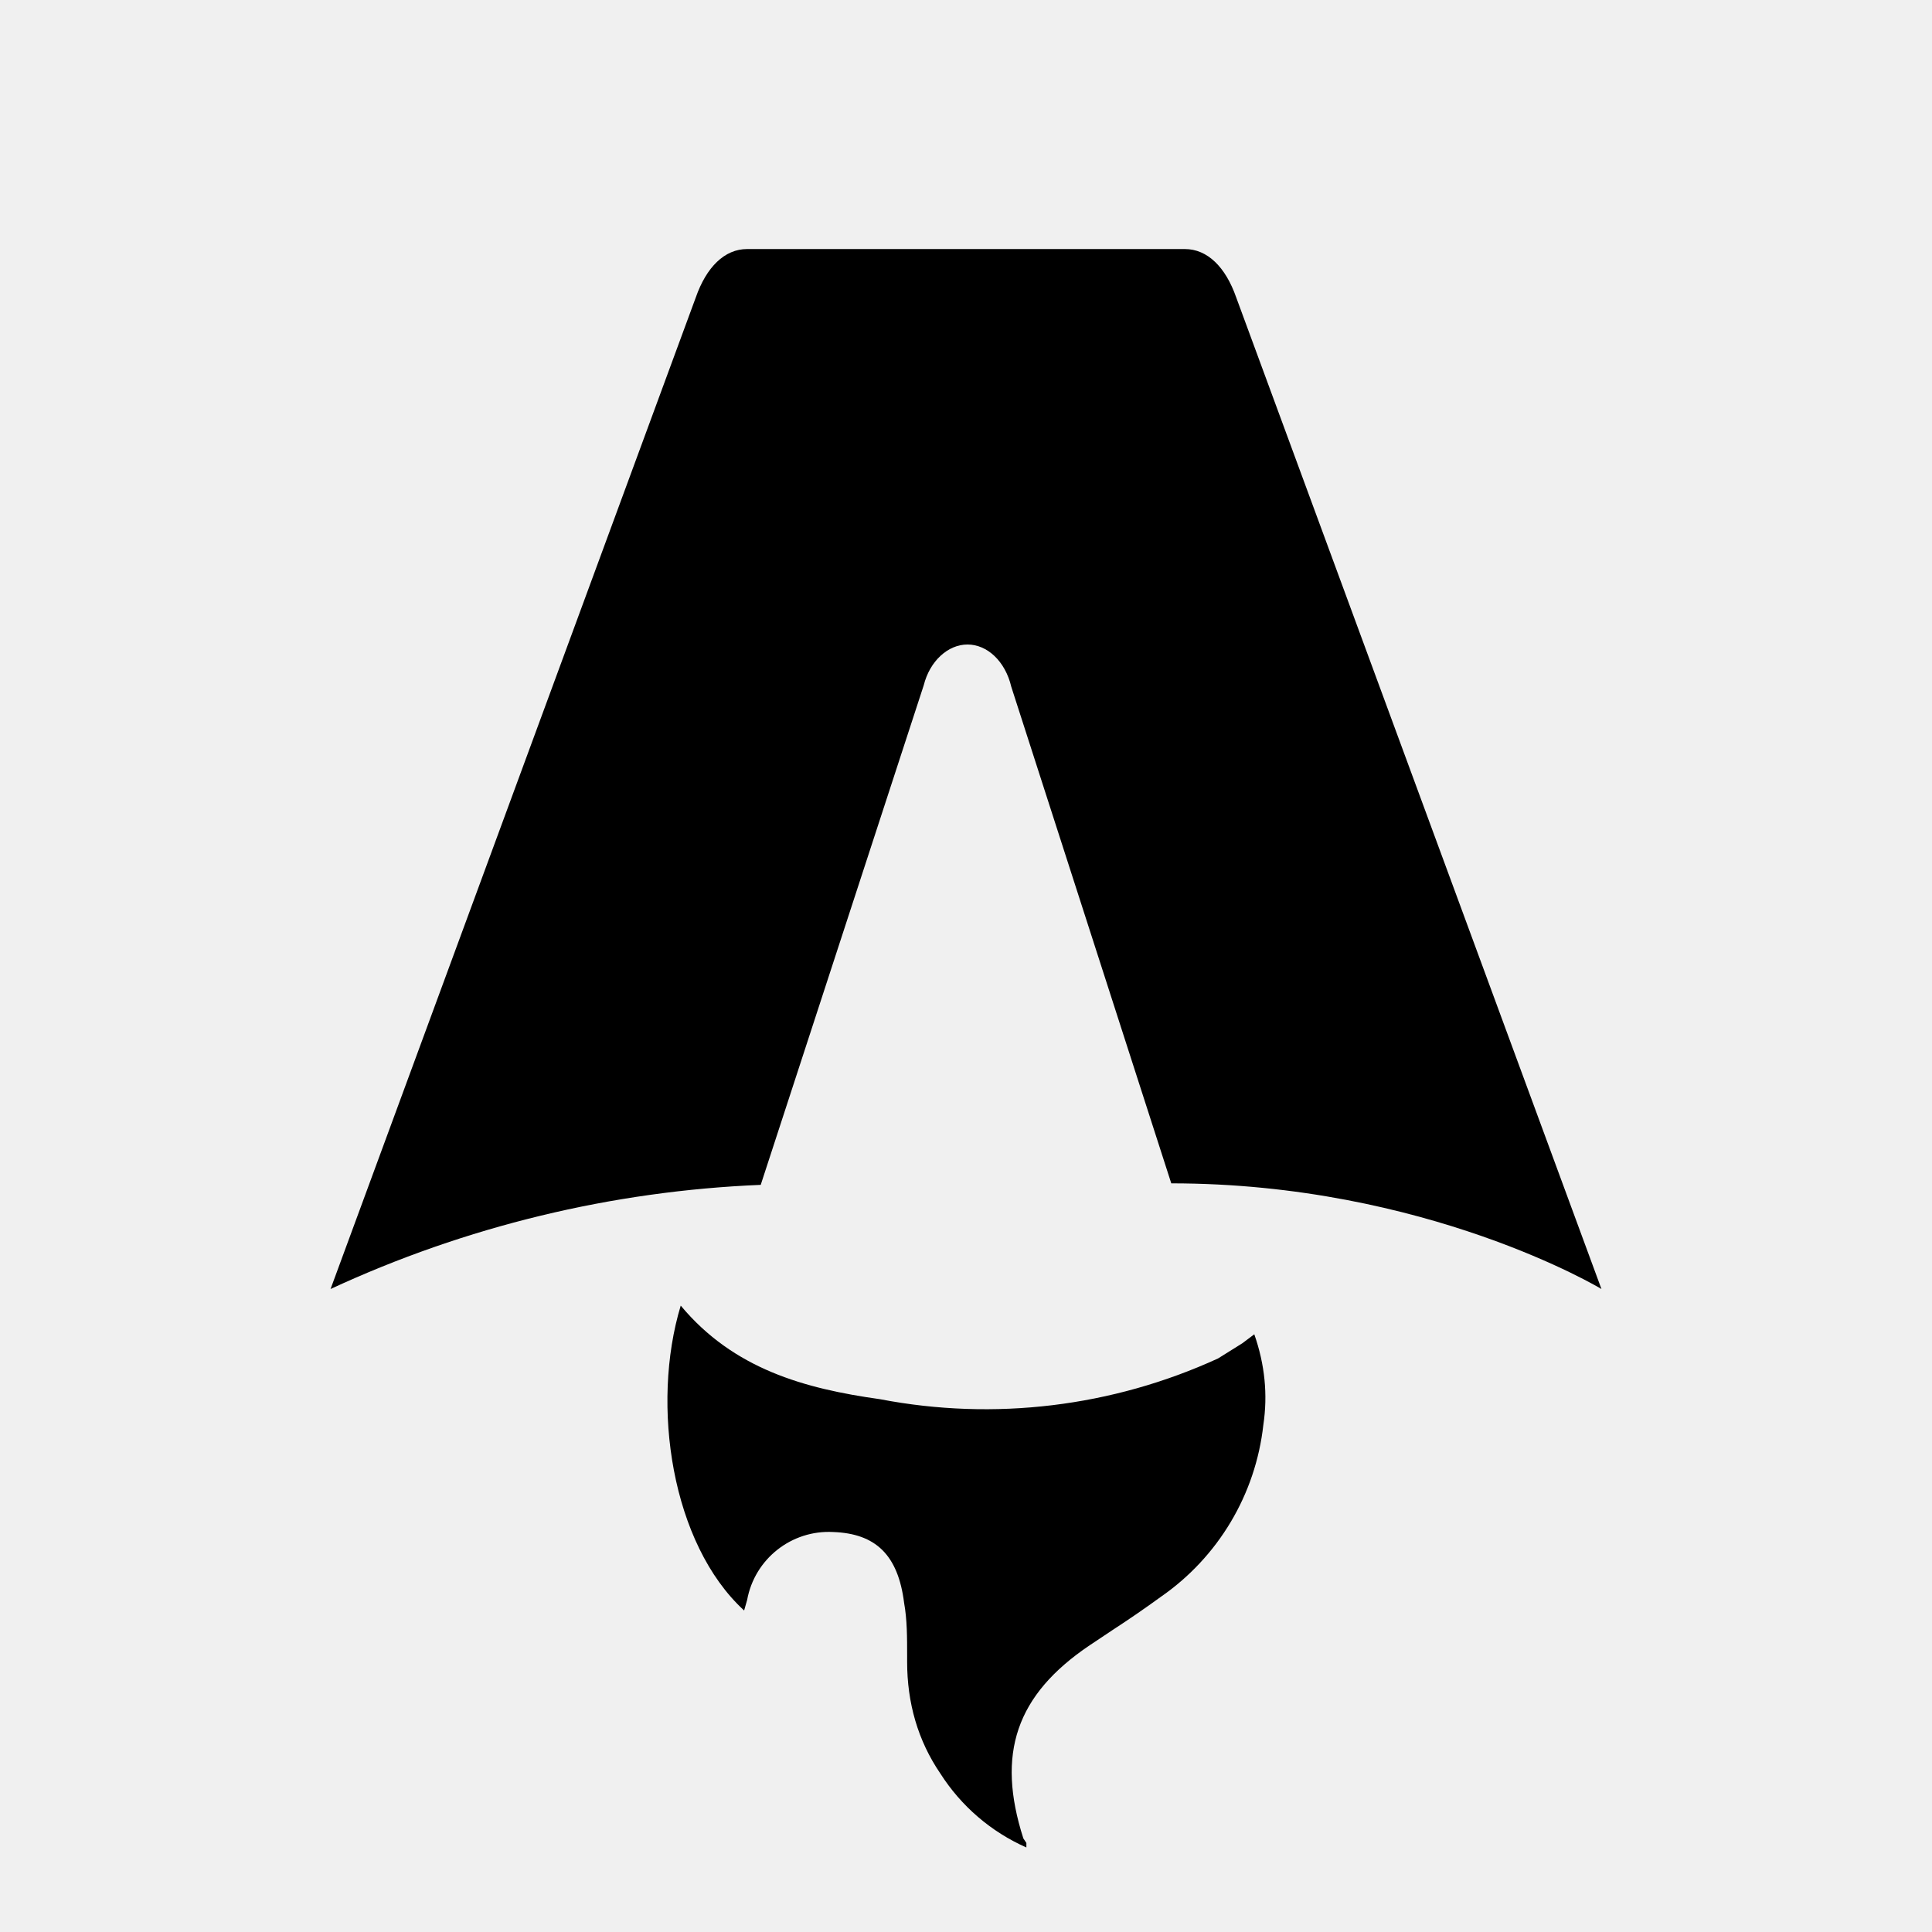
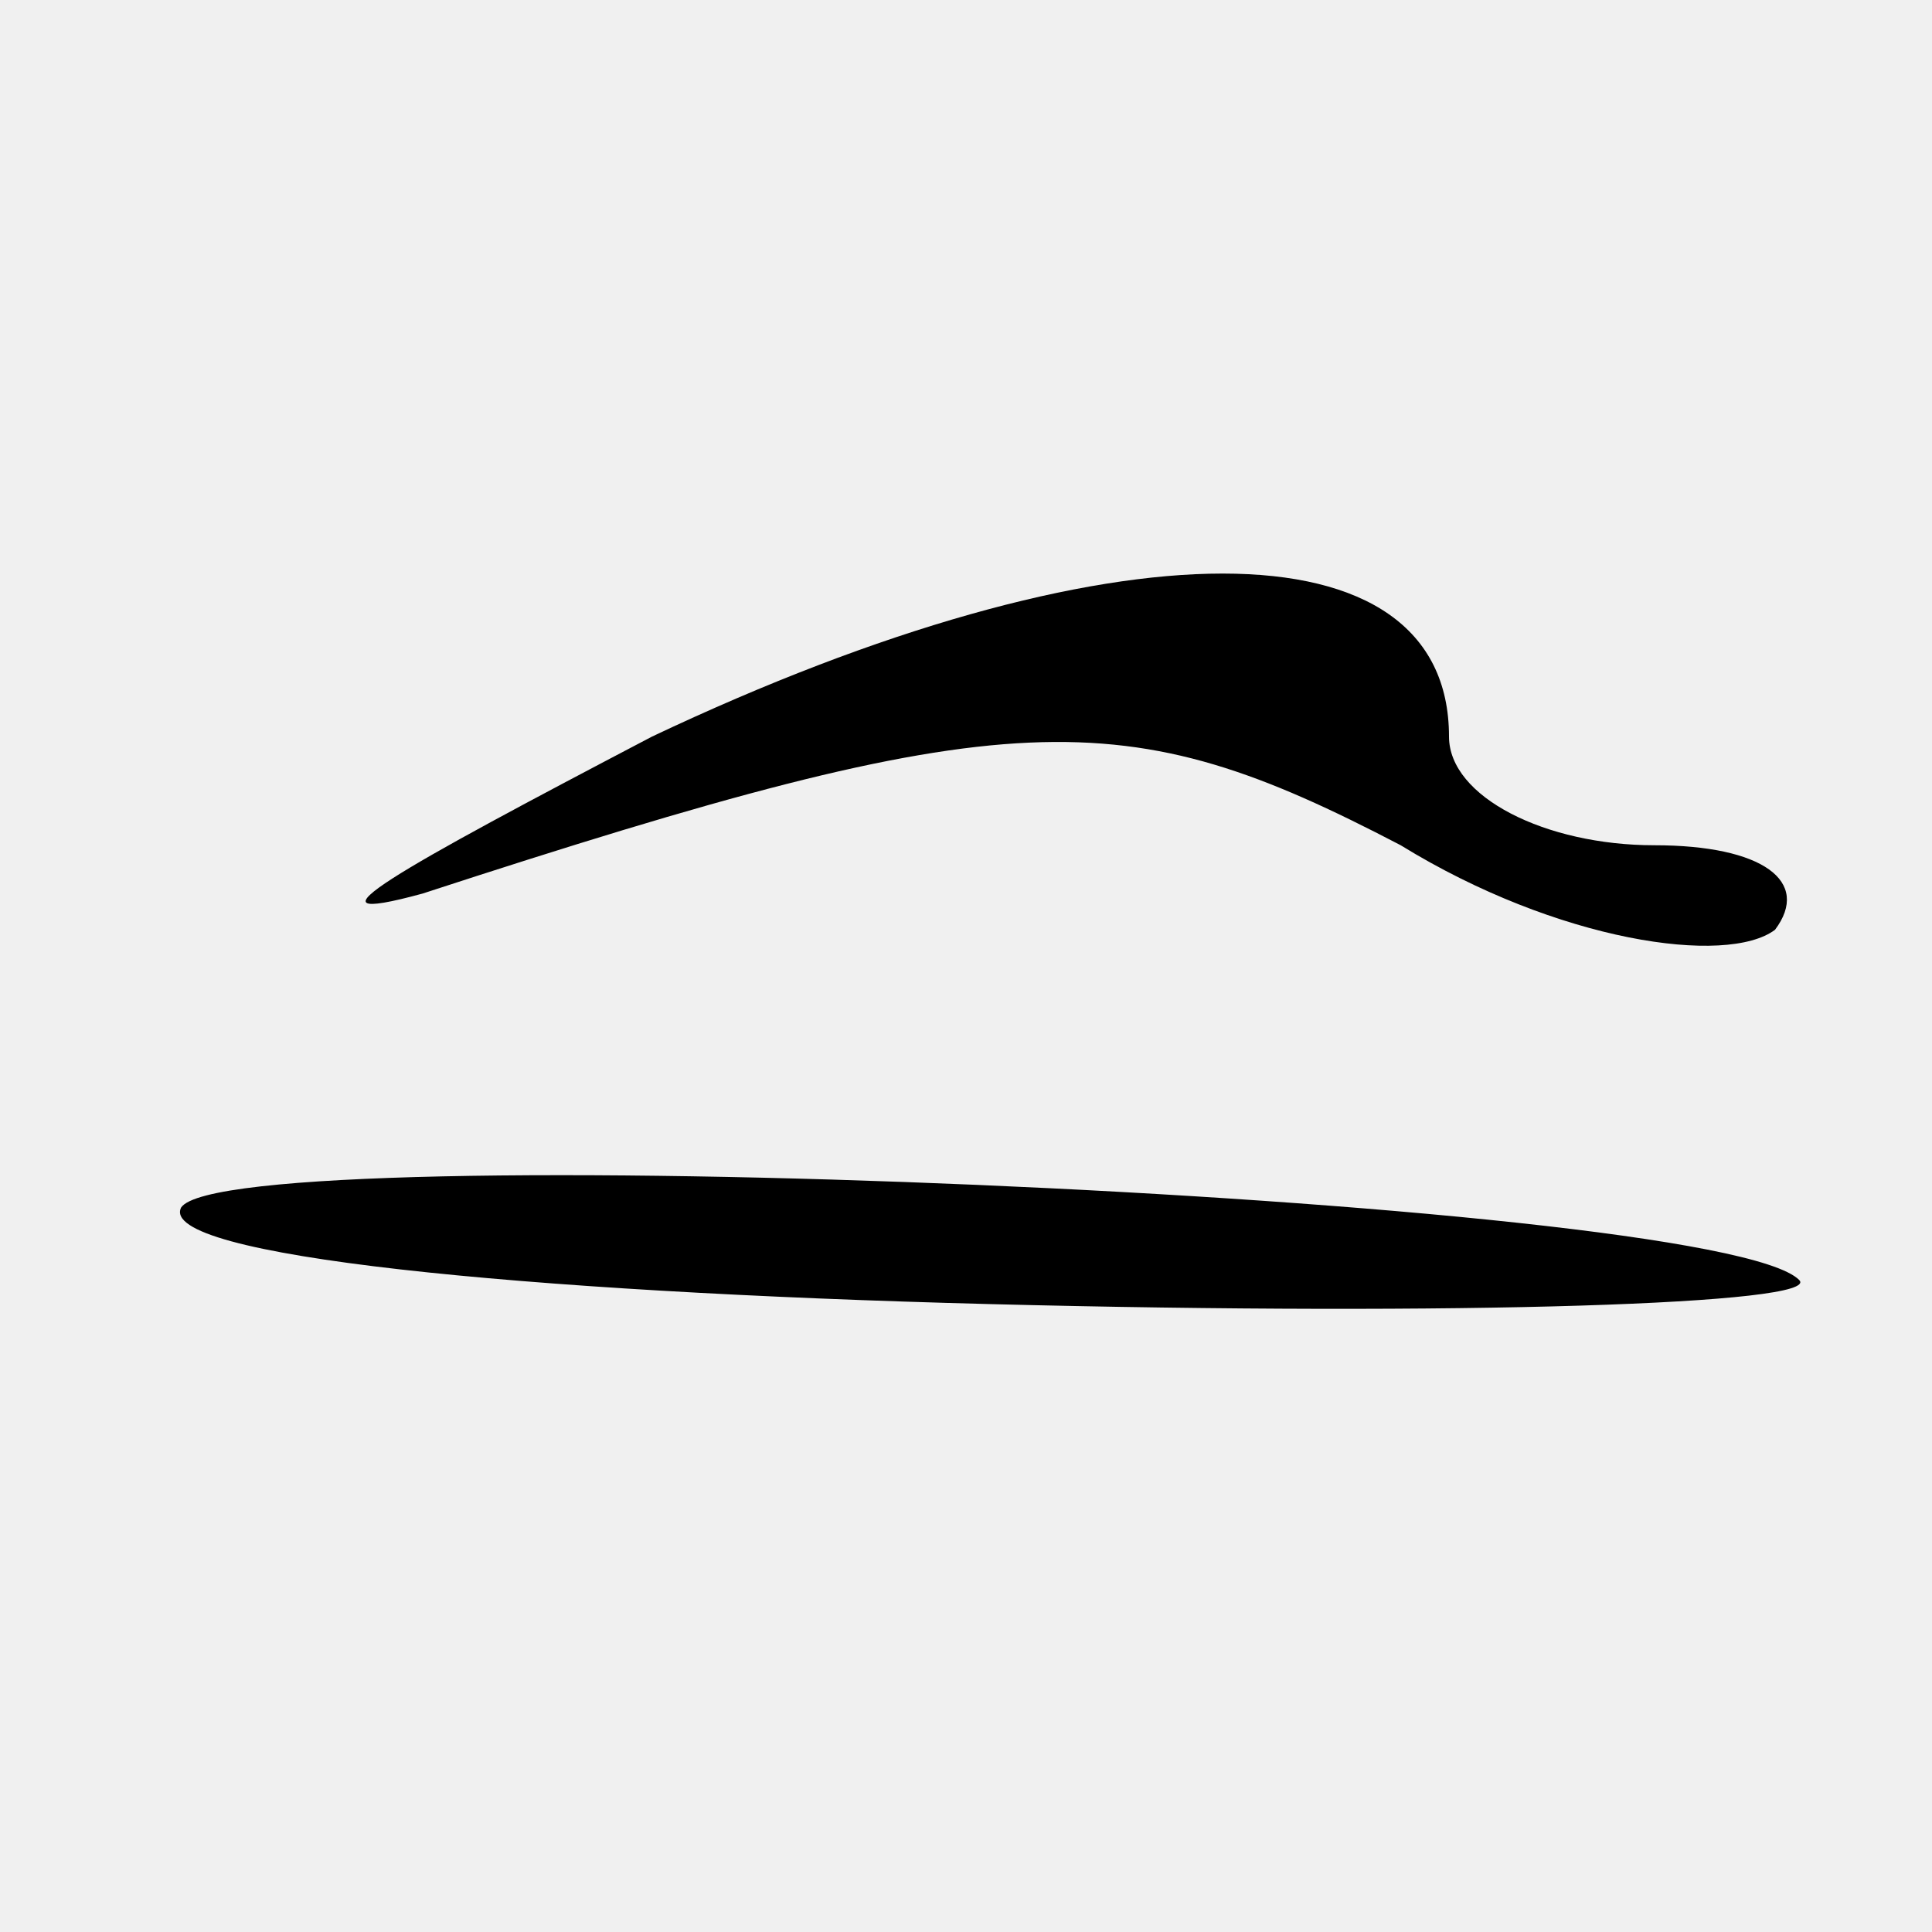
- <svg xmlns="http://www.w3.org/2000/svg" fill="none" viewBox="0 0 128 128">
-   <path d="M50.4 78.5a75.1 75.1 0 0 0-28.5 6.9l24.2-65.7c.7-2 1.9-3.2 3.4-3.2h29c1.5 0 2.7 1.2 3.4 3.2l24.2 65.7s-11.6-7-28.5-7L67 45.5c-.4-1.7-1.6-2.8-2.9-2.8-1.3 0-2.5 1.1-2.9 2.7L50.4 78.5Zm-1.1 28.2Zm-4.2-20.2c-2 6.6-.6 15.8 4.2 20.2a17.5 17.5 0 0 1 .2-.7 5.5 5.5 0 0 1 5.7-4.5c2.8.1 4.3 1.5 4.7 4.7.2 1.1.2 2.3.2 3.5v.4c0 2.7.7 5.2 2.2 7.4a13 13 0 0 0 5.7 4.9v-.3l-.2-.3c-1.8-5.6-.5-9.5 4.4-12.8l1.5-1a73 73 0 0 0 3.2-2.2 16 16 0 0 0 6.8-11.4c.3-2 .1-4-.6-6l-.8.6-1.6 1a37 37 0 0 1-22.4 2.7c-5-.7-9.7-2-13.2-6.2Z" />
-   <style>
-         path { fill: #000; }
-         @media (prefers-color-scheme: dark) {
-             path { fill: #FFF; }
-         }
-     </style>
+ <svg xmlns="http://www.w3.org/2000/svg" version="1.0" width="16pt" height="16pt" viewBox="0 0 16 16" preserveAspectRatio="xMidYMid meet">
+   <g transform="translate(0,16) scale(0.1,-0.1)" fill="#000000" stroke="none">
+     <path d="M54 99 c-21 -11 -30 -16 -19 -13 49 16 58 16 81 4 13 -8 27 -10 31 -7 3 4 -1 7 -10 7 -9 0 -17 4 -17 9 0 18 -28 18 -66 0z" />
+     <path d="M15 60 c-2 -4 28 -7 67 -8 39 -1 69 0 67 2 -7 7 -130 12 -134 6z" />
+   </g>
</svg>
